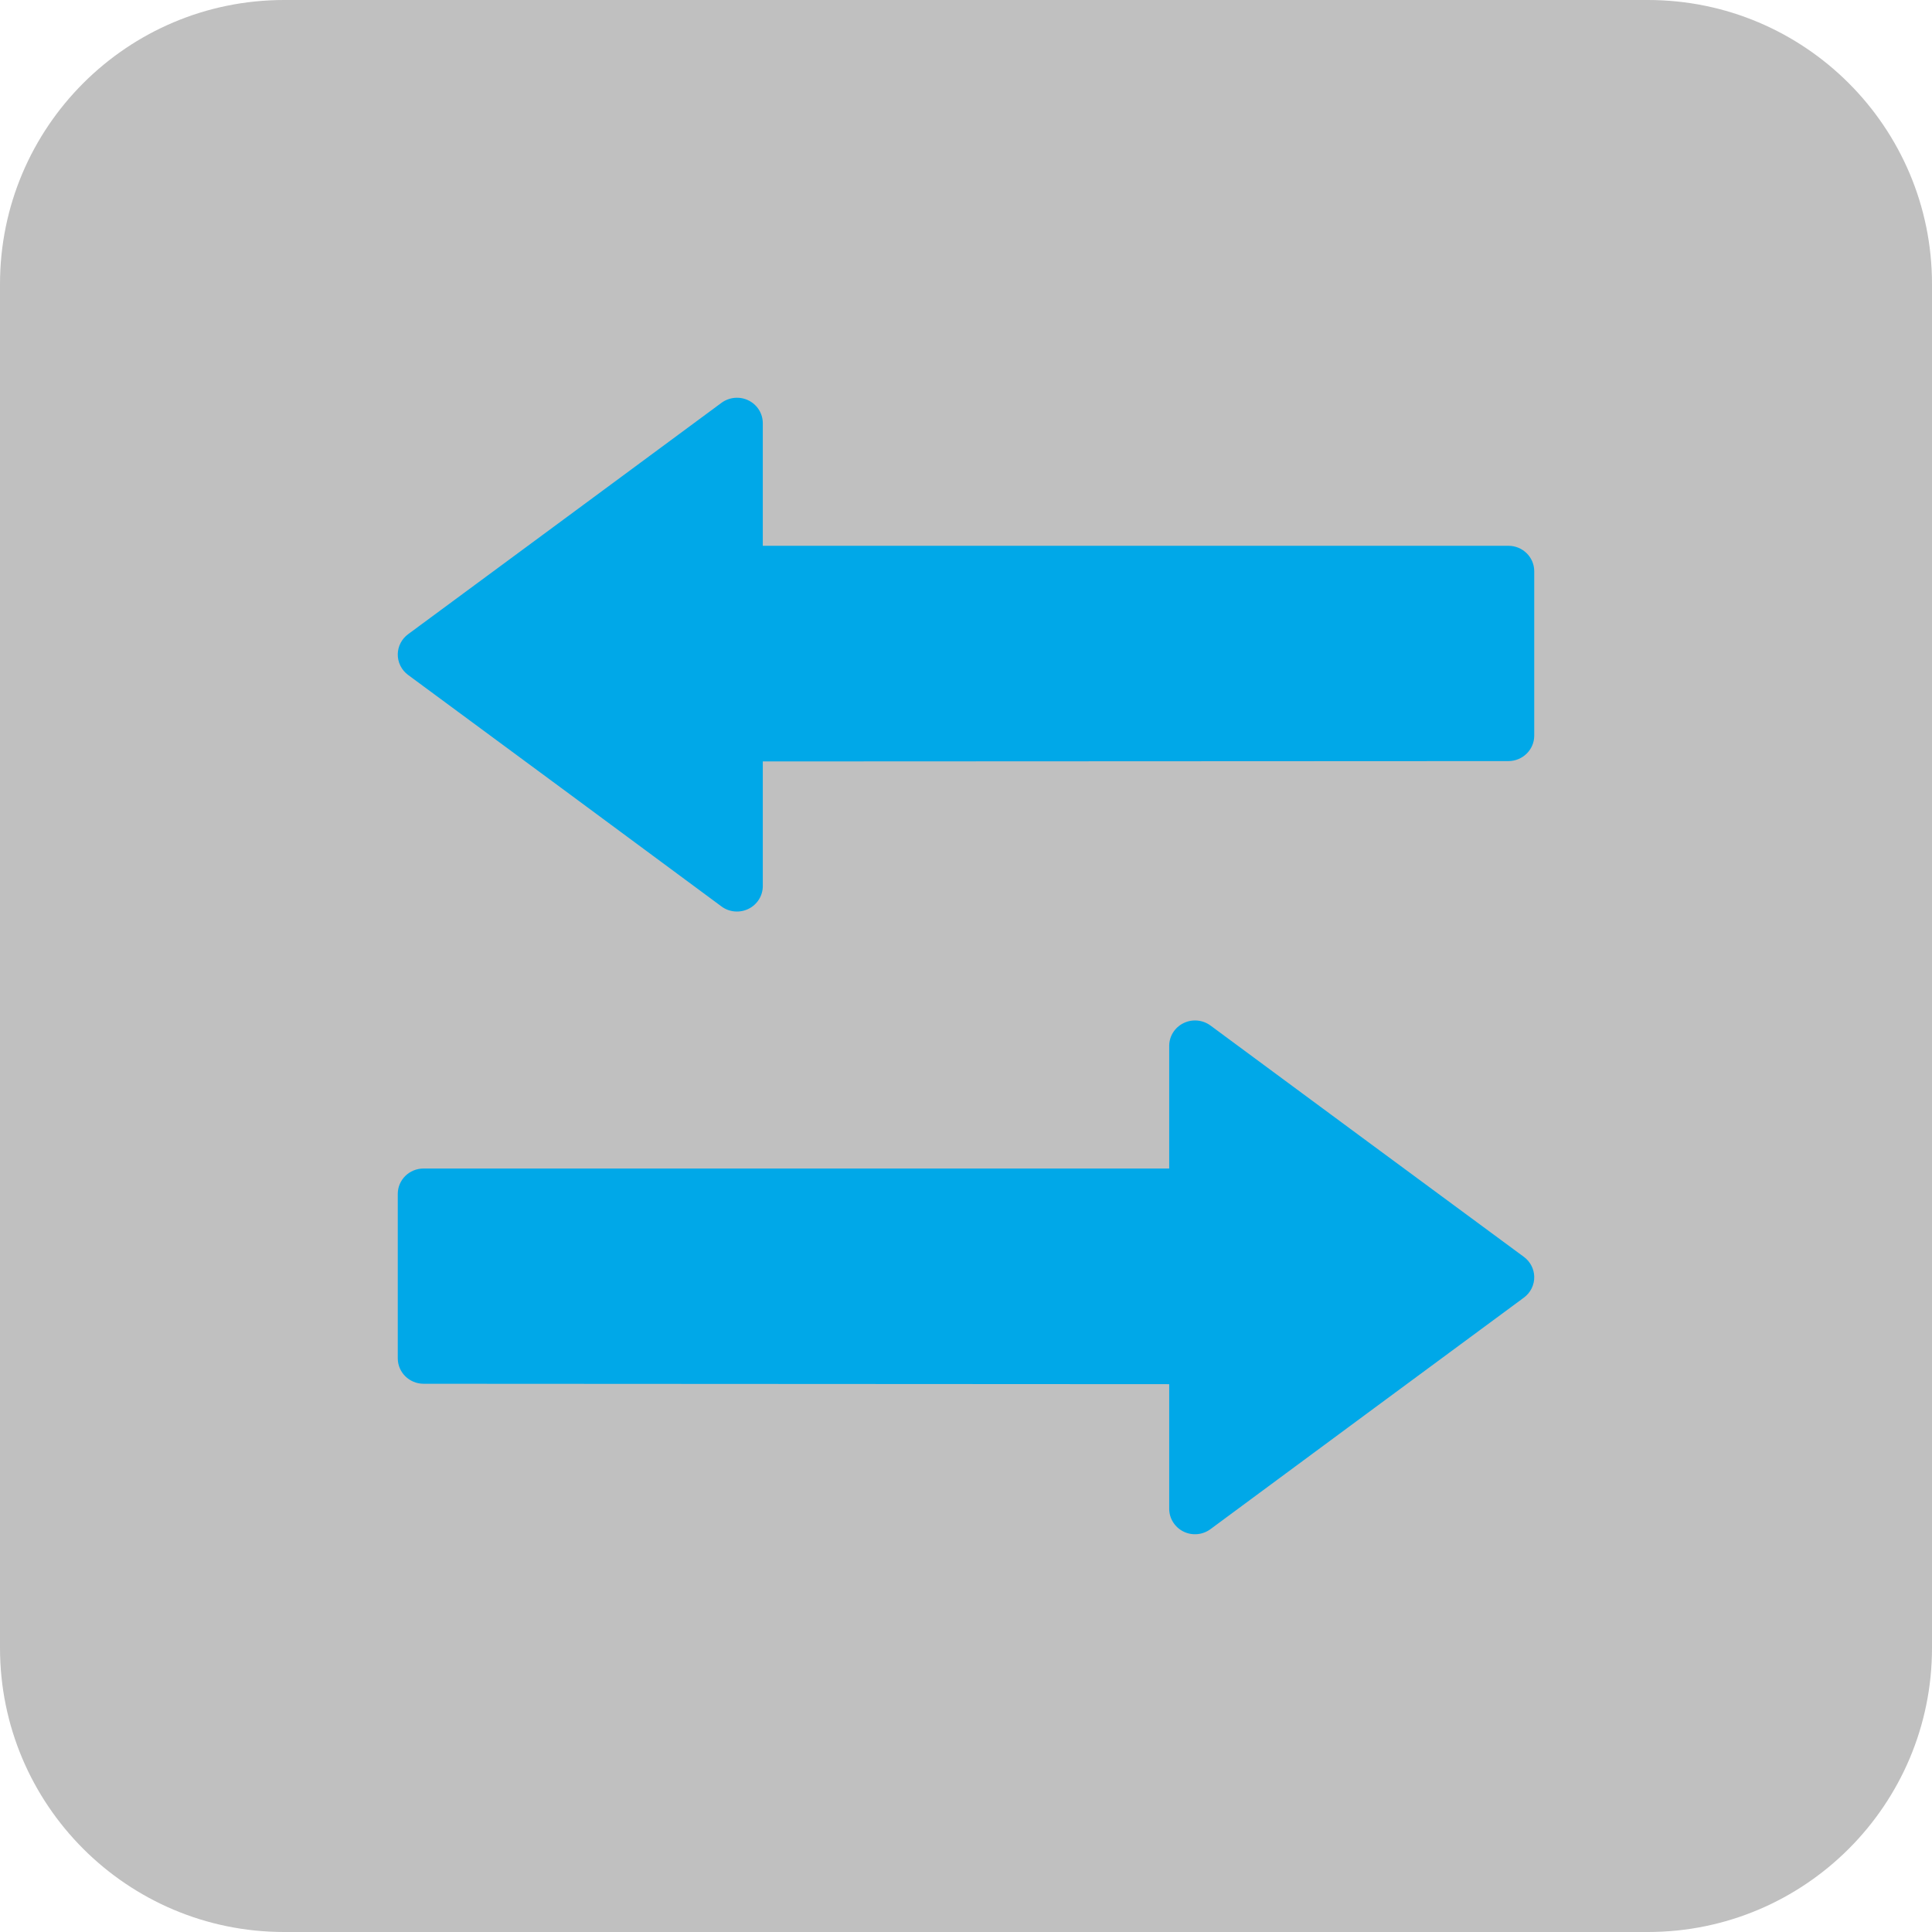
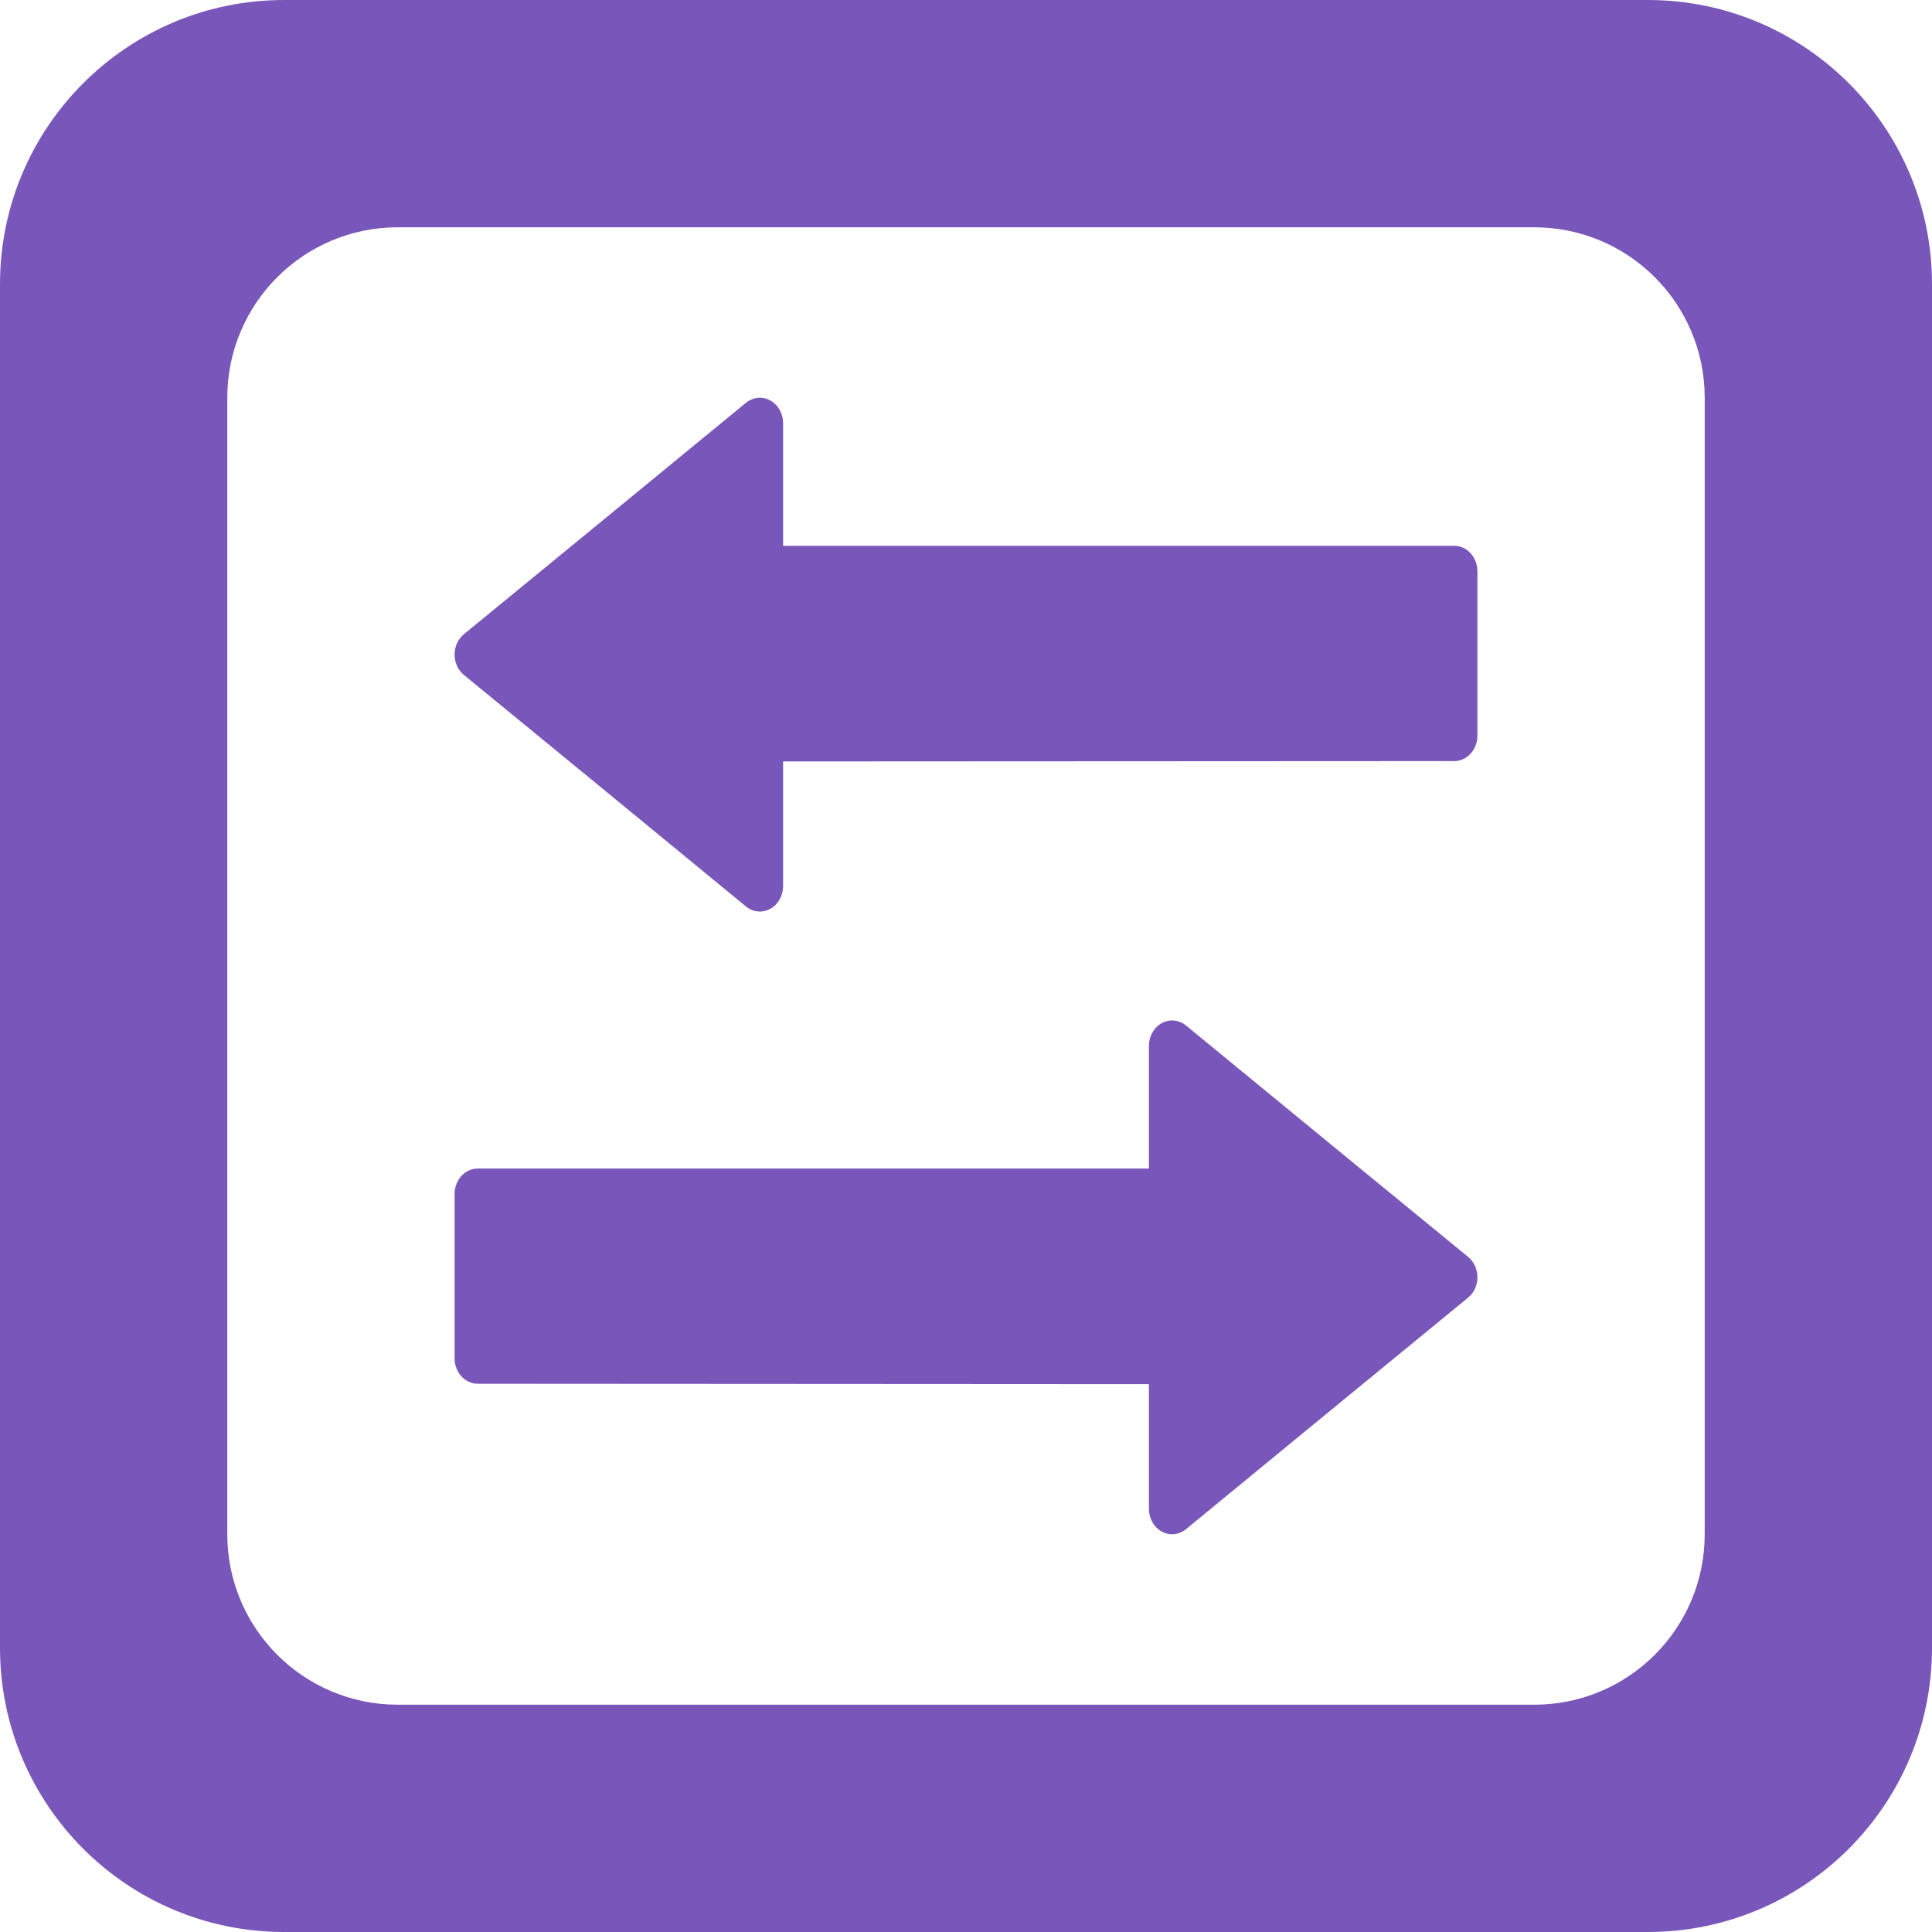
<svg xmlns="http://www.w3.org/2000/svg" width="34px" height="34px" viewBox="0 0 34 34" version="1.1">
-   <g id="Page-1" stroke="none" stroke-width="1" fill="none" fill-rule="evenodd">
-     <g id="DirectionBAAB" transform="translate(17, 17) scale(-1, 1) translate(-17, -17)">
-       <rect fill="#C0C0C0" x="0" y="0" width="34" height="34" rx="5" />
-       <path fill="#00A8E8" d="M26.818,11.878 L24.06,13.913 L21.303,15.952 C21.166,16.054 20.981,16.07 20.827,15.994 C20.674,15.919 20.576,15.763 20.576,15.594 L20.576,13.4 L7.454,13.394 C7.203,13.393 7,13.193 7,12.946 L7,10.053 C7,9.806 7.203,9.605 7.454,9.605 L20.576,9.605 L20.576,7.448 C20.576,7.278 20.673,7.123 20.827,7.047 C20.981,6.971 21.165,6.988 21.303,7.089 L24.059,9.125 L26.818,11.161 C26.929,11.243 26.996,11.37 27,11.507 C27.004,11.652 26.936,11.791 26.818,11.878 Z" />
-       <path fill="#00A8E8" d="M7.182,22.836 C7.064,22.749 6.996,22.611 7,22.465 C7.004,22.329 7.071,22.201 7.182,22.119 L9.941,20.084 L12.697,18.048 C12.835,17.946 13.019,17.93 13.173,18.006 C13.327,18.082 13.424,18.236 13.424,18.406 L13.424,20.564 L26.546,20.564 C26.797,20.564 27,20.764 27,21.011 L27,23.904 C27,24.151 26.797,24.351 26.546,24.352 L13.424,24.359 L13.424,26.552 C13.424,26.722 13.326,26.877 13.173,26.953 C13.019,27.029 12.834,27.012 12.697,26.91 L9.94,24.872 L7.182,22.836 Z" />
-     </g>
+   <g id="DirectionBAAB" stroke="none" stroke-width="1" fill="none" fill-rule="evenodd">
+     <path fill="#7957BA" d="M5,0 L29,0 C31.761,-5.07265313e-16 34,2.239 34,5 L34,29 C34,31.761 31.761,34 29,34 L5,34 C2.239,34 2.11453371e-15,31.761 1.77635684e-15,29 L0,5 C-3.38176876e-16,2.239 2.239,2.28362215e-15 5,1.77635684e-15 Z M7,4 C5.343,4 4,5.343 4,7 L4,27 C4,28.657 5.343,30 7,30 L27,30 C28.657,30 30,28.657 30,27 L30,7 C30,5.343 28.657,4 27,4 L7,4 Z" />
+     <path fill="#7957BA" d="M25.836,22.836 L23.354,24.872 L20.873,26.91 C20.749,27.012 20.583,27.029 20.445,26.953 C20.306,26.877 20.219,26.722 20.219,26.552 L20.219,24.359 L8.408,24.352 C8.183,24.351 8,24.151 8,23.904 L8,21.011 C8,20.764 8.183,20.564 8.409,20.564 L20.219,20.564 L20.219,18.406 C20.219,18.236 20.306,18.082 20.445,18.006 C20.583,17.93 20.749,17.946 20.873,18.048 L23.353,20.084 L25.836,22.119 C25.936,22.201 25.996,22.329 26,22.465 C26.004,22.611 25.943,22.749 25.836,22.836 Z" />
+     <path fill="#7957BA" d="M8.164,11.878 C8.057,11.791 7.996,11.652 8,11.507 C8.004,11.37 8.064,11.243 8.164,11.161 L10.647,9.125 L13.127,7.089 C13.251,6.988 13.417,6.971 13.555,7.047 C13.694,7.123 13.781,7.278 13.781,7.448 L13.781,9.605 L25.591,9.605 C25.817,9.605 26,9.806 26,10.053 L26,12.946 C26,13.193 25.817,13.393 25.592,13.394 L13.781,13.4 L13.781,15.594 C13.781,15.763 13.694,15.919 13.555,15.994 C13.417,16.07 13.251,16.054 13.127,15.952 L10.646,13.913 L8.164,11.878 Z" />
  </g>
</svg>
